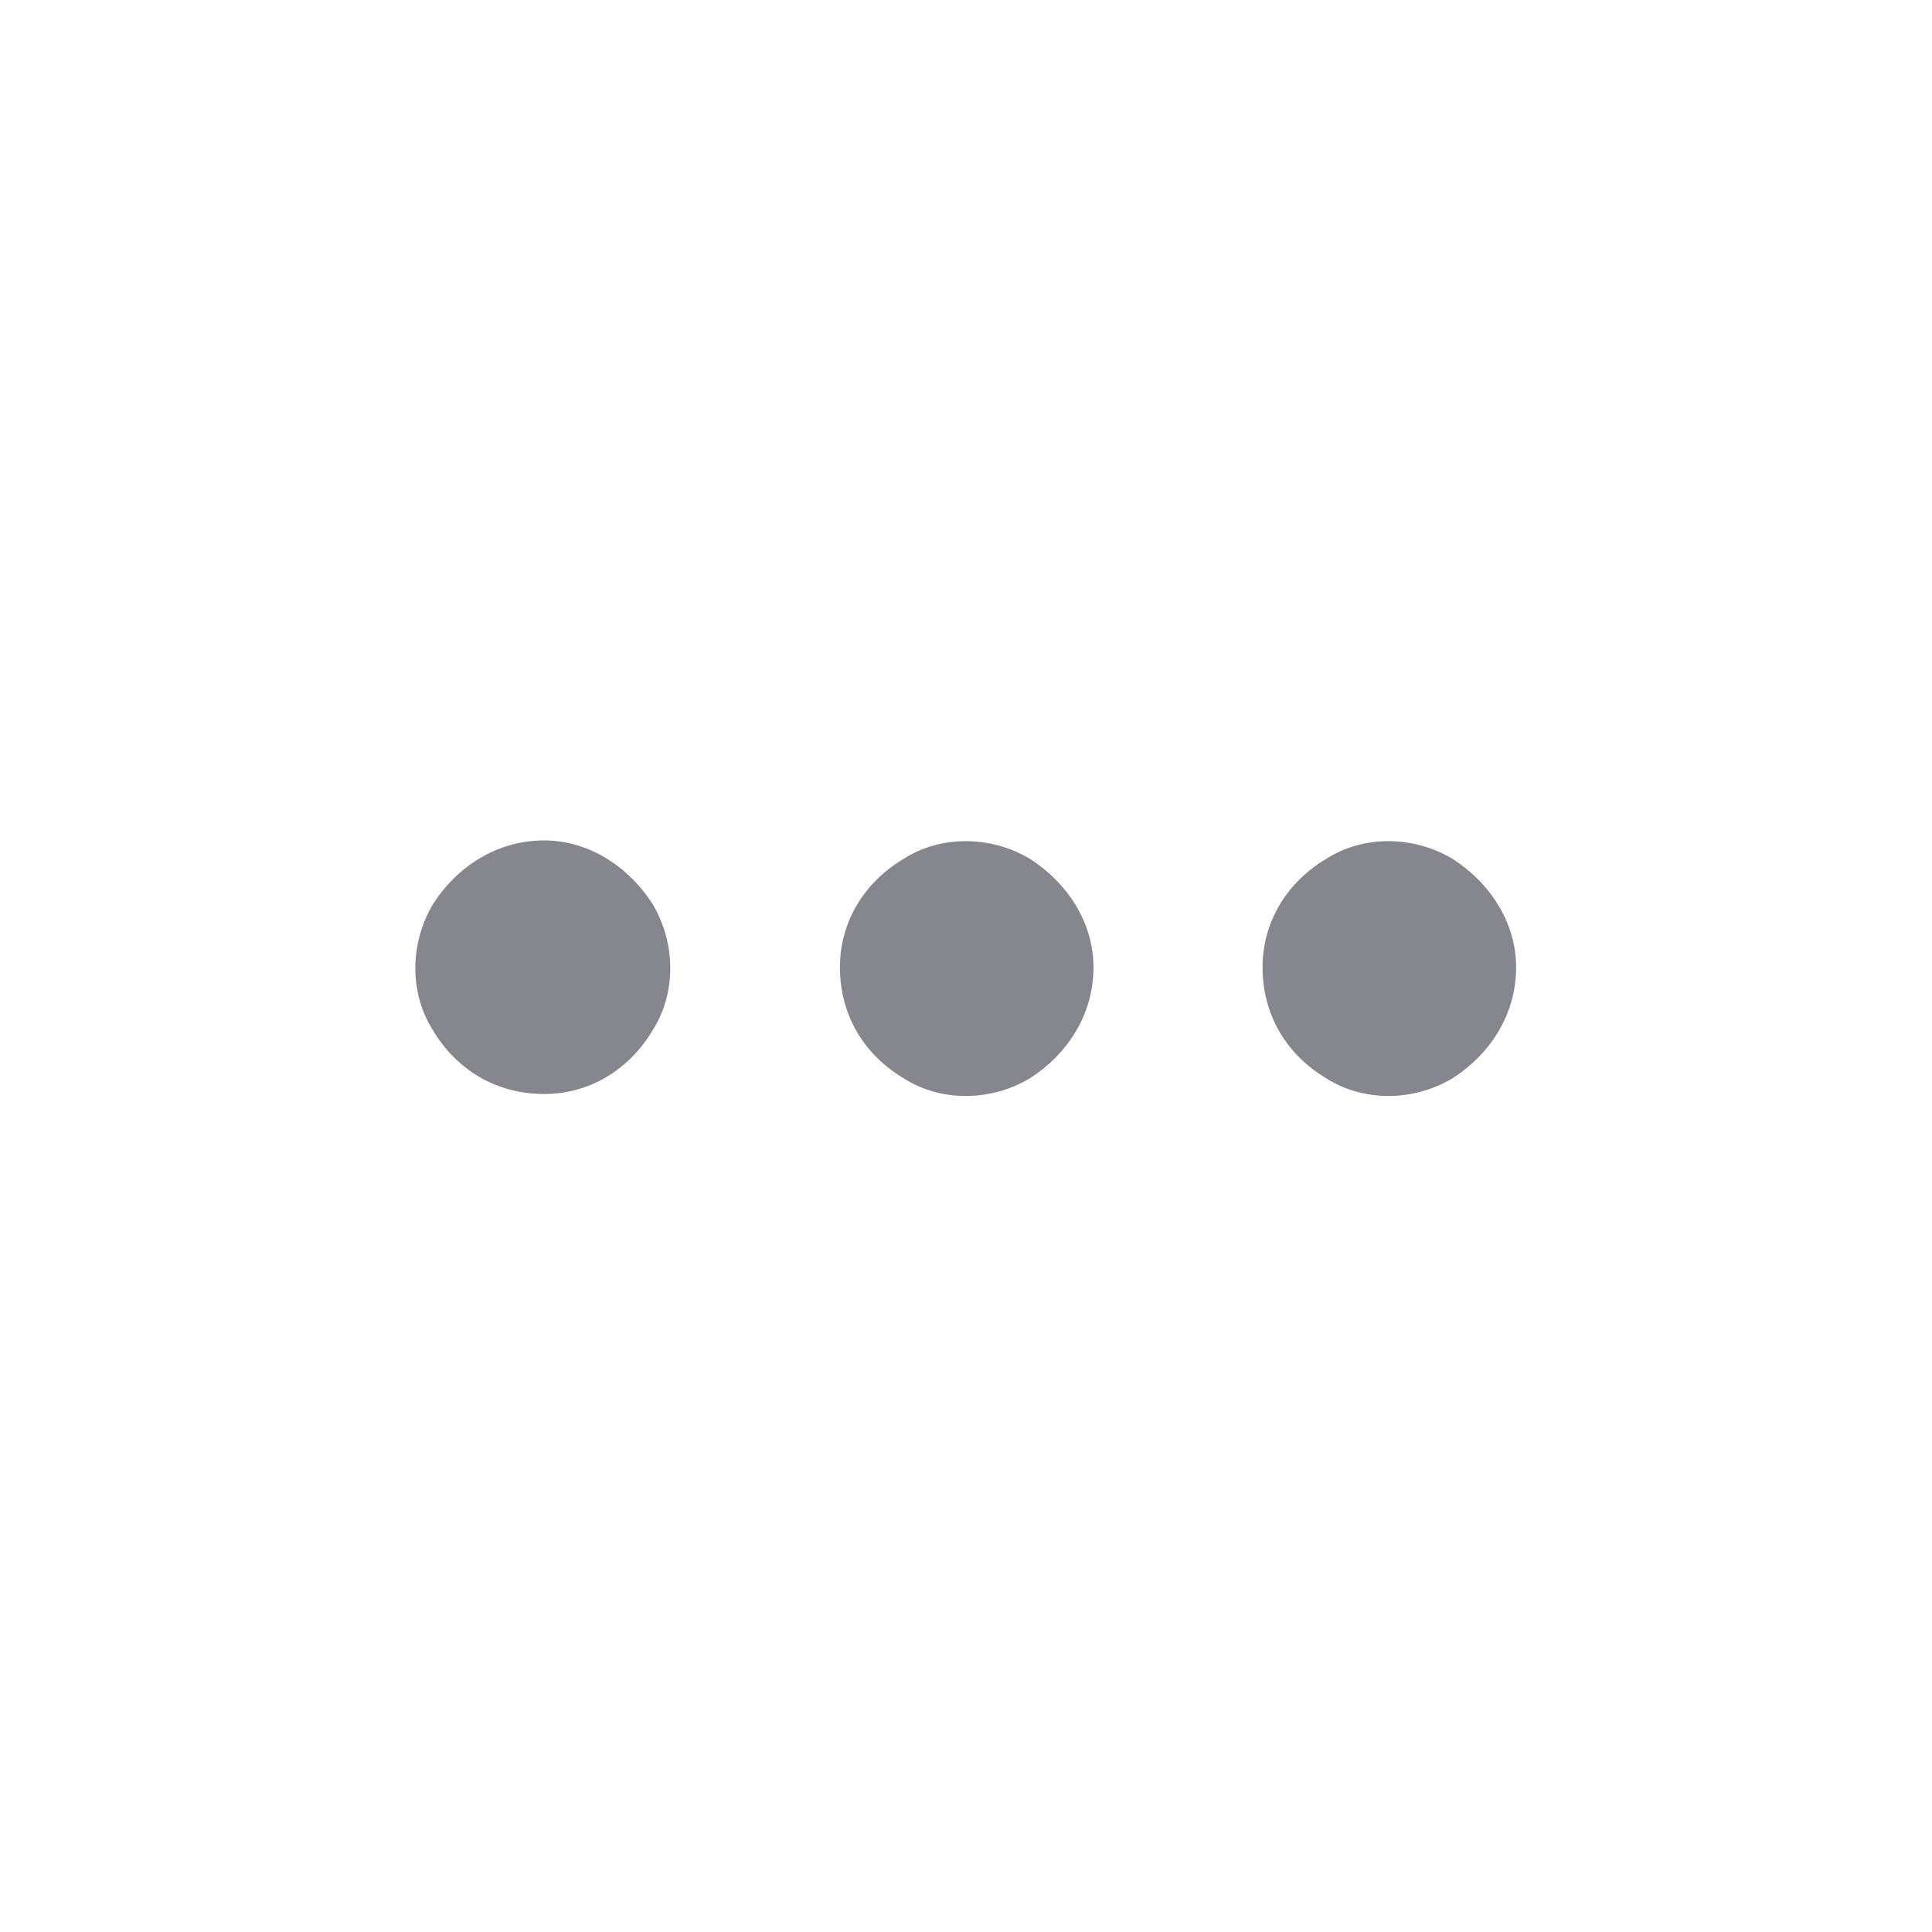
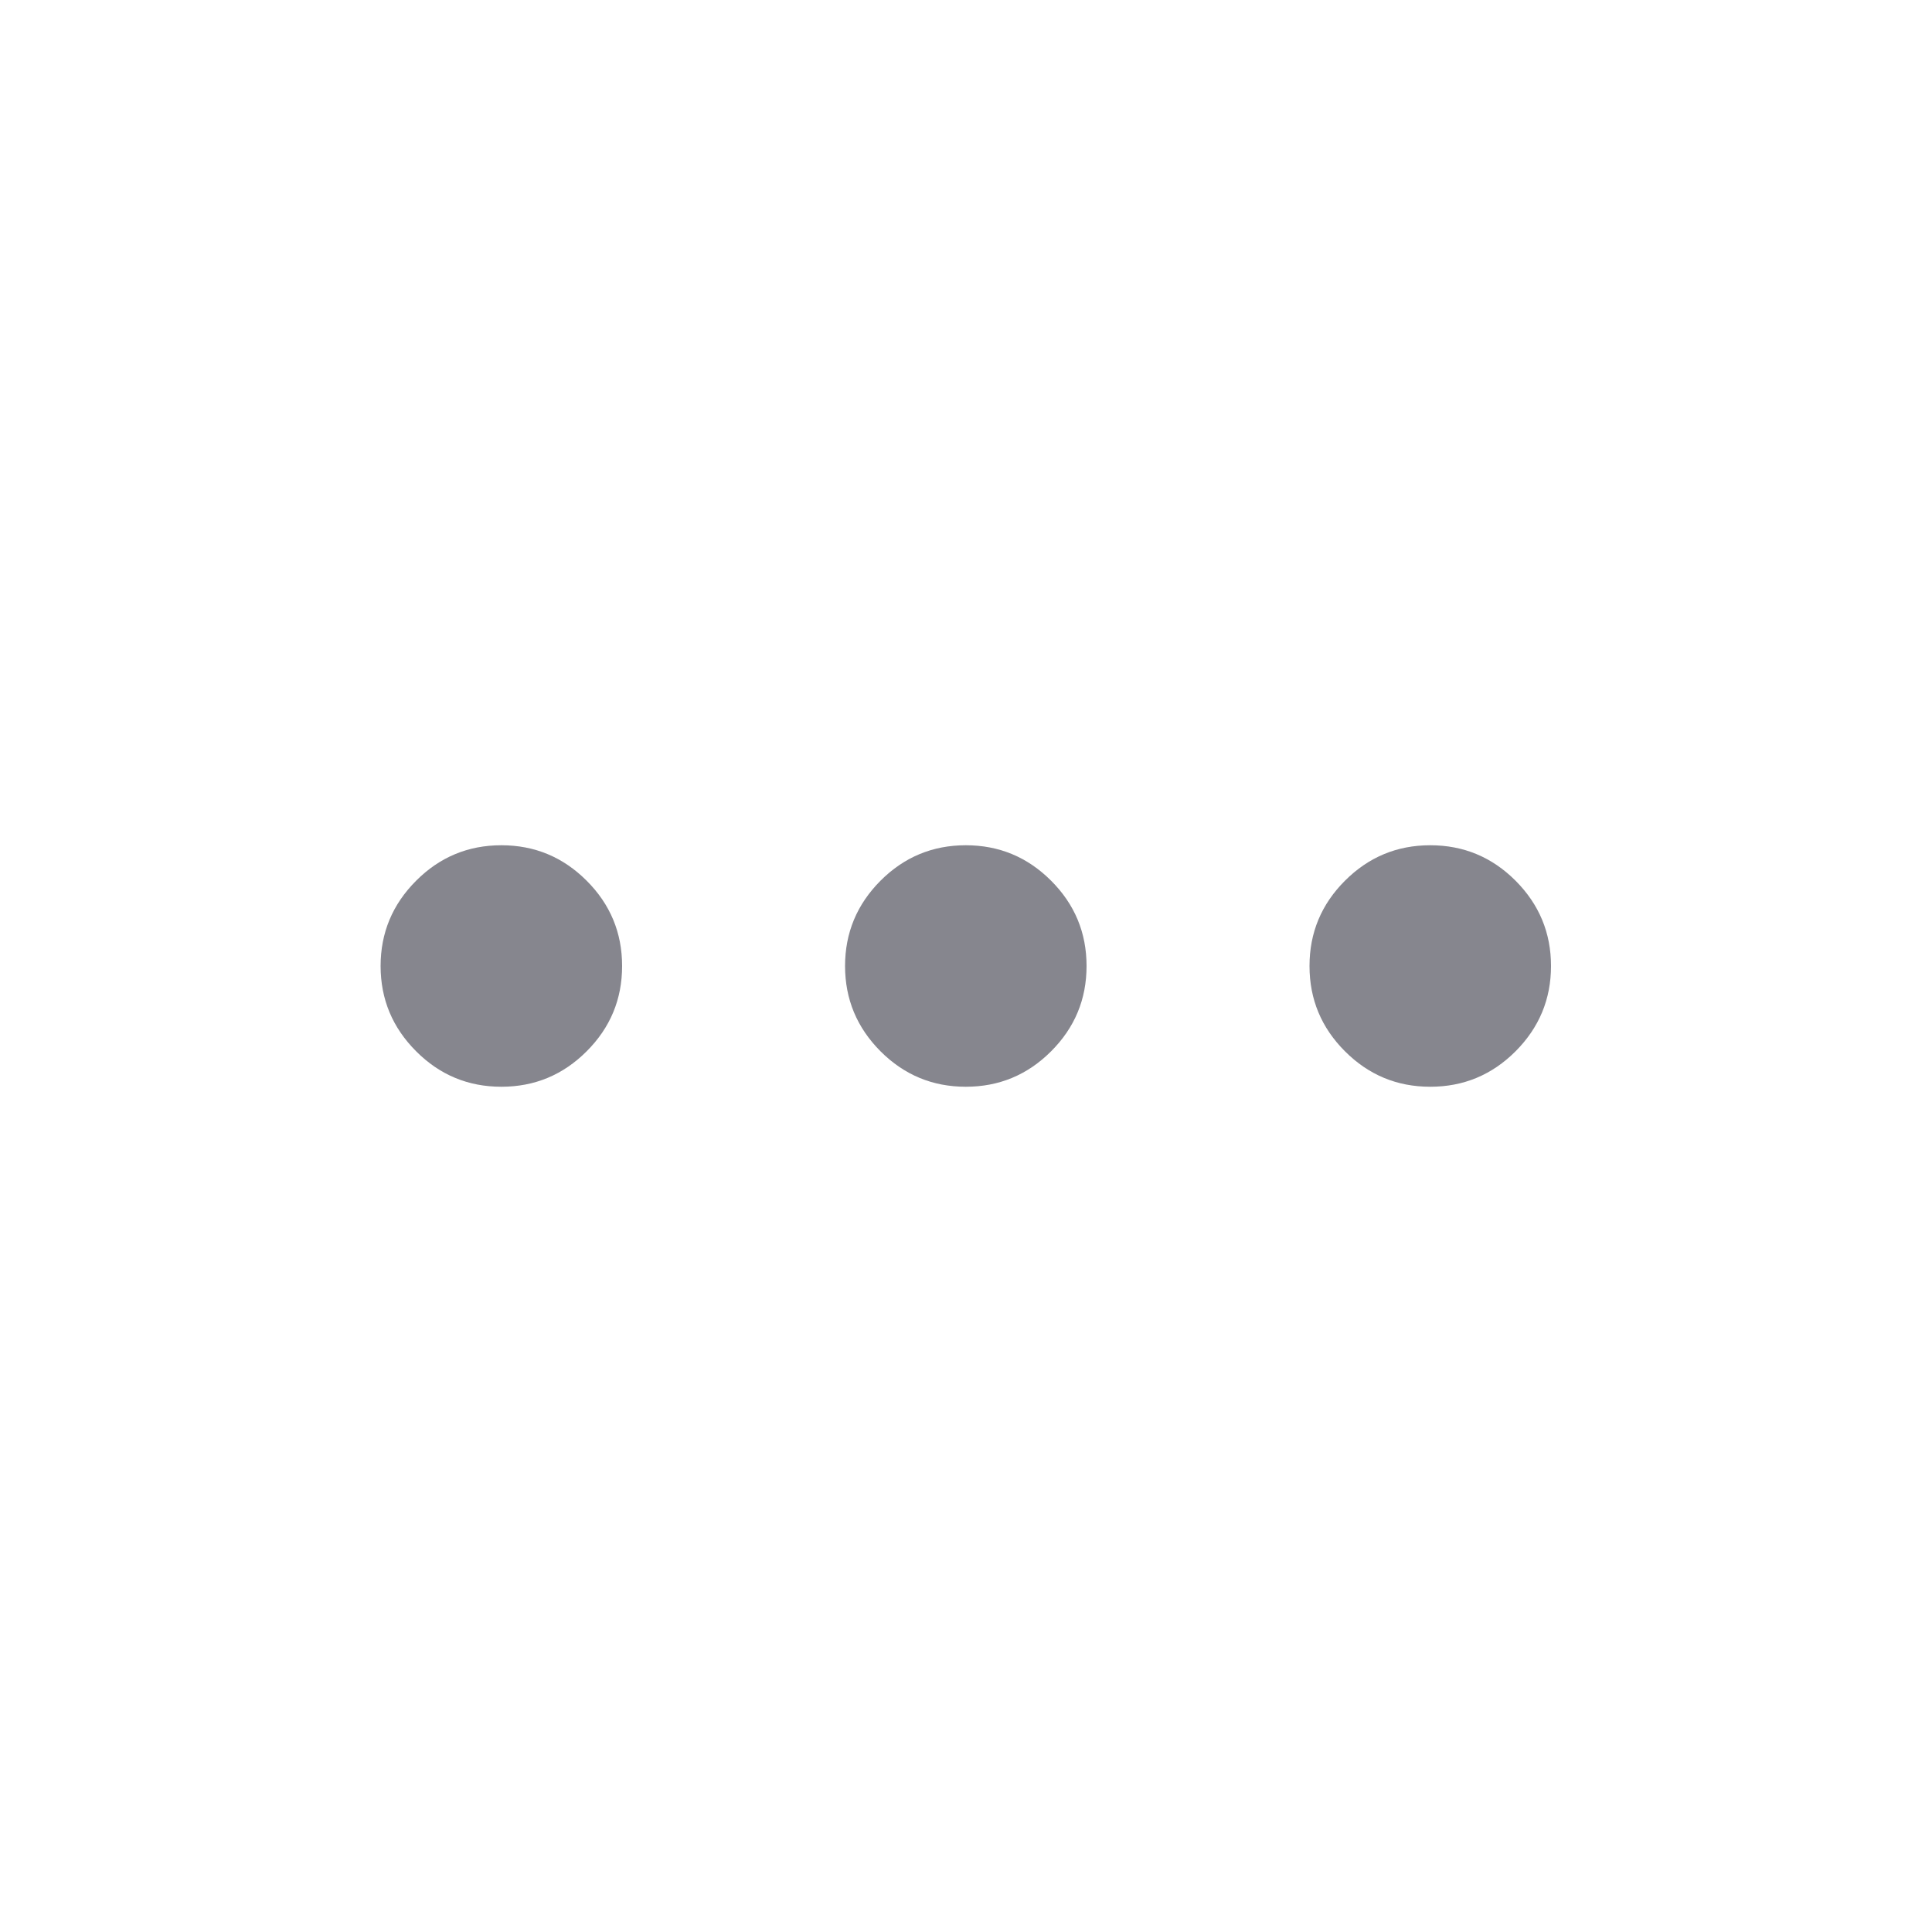
- <svg xmlns="http://www.w3.org/2000/svg" width="20" height="20" viewBox="0 0 20 20" fill="none">
-   <path d="M15.695 10.013C15.695 10.505 15.422 10.915 15.039 11.161C14.629 11.407 14.109 11.407 13.727 11.161C13.316 10.915 13.07 10.505 13.07 10.013C13.07 9.548 13.316 9.138 13.727 8.892C14.109 8.646 14.629 8.646 15.039 8.892C15.422 9.138 15.695 9.548 15.695 10.013ZM11.32 10.013C11.32 10.505 11.047 10.915 10.664 11.161C10.254 11.407 9.734 11.407 9.352 11.161C8.941 10.915 8.695 10.505 8.695 10.013C8.695 9.548 8.941 9.138 9.352 8.892C9.734 8.646 10.254 8.646 10.664 8.892C11.047 9.138 11.32 9.548 11.32 10.013ZM5.633 11.325C5.141 11.325 4.73 11.079 4.484 10.669C4.238 10.286 4.238 9.767 4.484 9.356C4.73 8.974 5.141 8.7 5.633 8.7C6.098 8.7 6.508 8.974 6.754 9.356C7 9.767 7 10.286 6.754 10.669C6.508 11.079 6.098 11.325 5.633 11.325Z" fill="#232332" fill-opacity="0.55" />
+ <svg xmlns="http://www.w3.org/2000/svg" preserveAspectRatio="none" overflow="visible" style="display: block;" width="20" height="20" viewBox="0 0 20 20" fill="none">
+   <g id="Icons/Regular/ellipsis">
+     <path id="Icon" d="M5.19 11.25C4.847 11.25 4.552 11.128 4.308 10.883C4.063 10.638 3.94 10.344 3.94 10C3.94 9.656 4.063 9.362 4.308 9.117C4.552 8.872 4.847 8.75 5.19 8.75C5.534 8.75 5.828 8.872 6.073 9.117C6.318 9.362 6.44 9.656 6.44 10C6.44 10.344 6.318 10.638 6.073 10.883C5.828 11.128 5.534 11.25 5.19 11.25ZM9.998 11.25C9.654 11.25 9.36 11.128 9.115 10.883C8.871 10.638 8.748 10.344 8.748 10C8.748 9.656 8.871 9.362 9.115 9.117C9.36 8.872 9.654 8.75 9.998 8.75C10.342 8.75 10.636 8.872 10.881 9.117C11.126 9.362 11.248 9.656 11.248 10C11.248 10.344 11.126 10.638 10.881 10.883C10.636 11.128 10.342 11.25 9.998 11.25ZM14.806 11.25C14.462 11.25 14.168 11.128 13.923 10.883C13.678 10.638 13.556 10.344 13.556 10C13.556 9.656 13.678 9.362 13.923 9.117C14.168 8.872 14.462 8.75 14.806 8.75C15.15 8.75 15.444 8.872 15.689 9.117C15.933 9.362 16.056 9.656 16.056 10C16.056 10.344 15.933 10.638 15.689 10.883C15.444 11.128 15.15 11.25 14.806 11.25Z" fill="#232332" fill-opacity="0.55" />
+   </g>
</svg>
